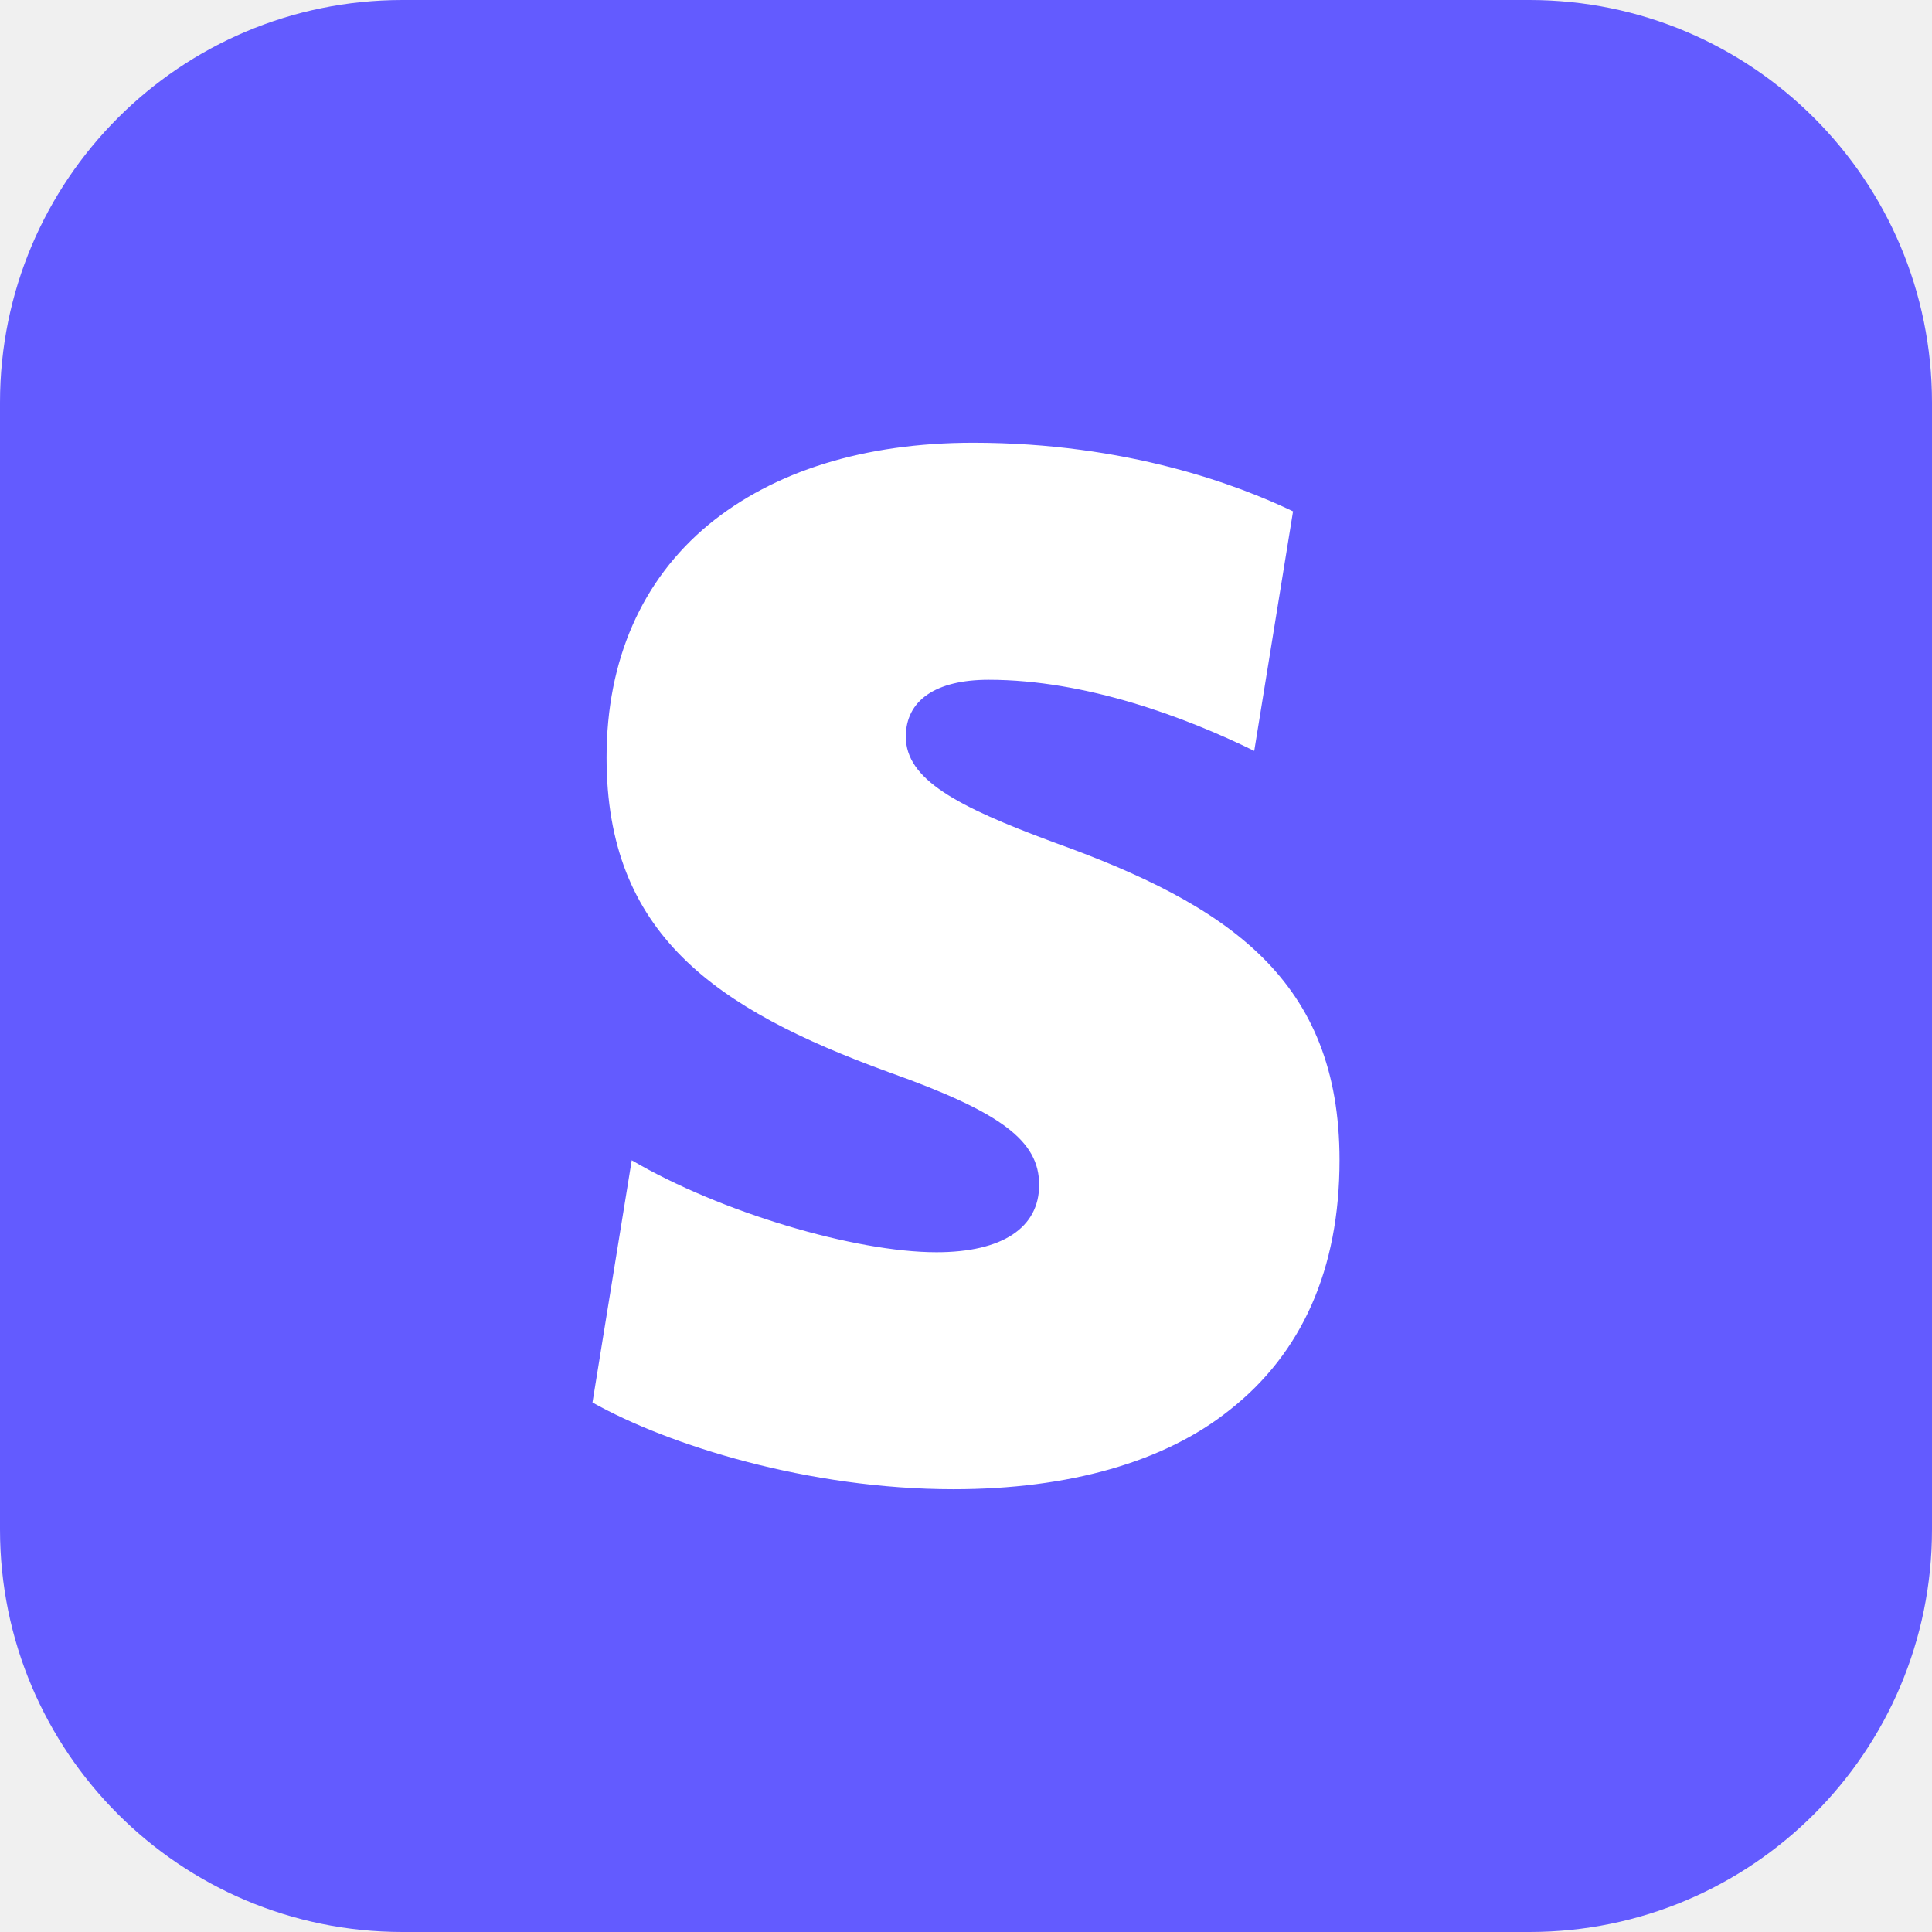
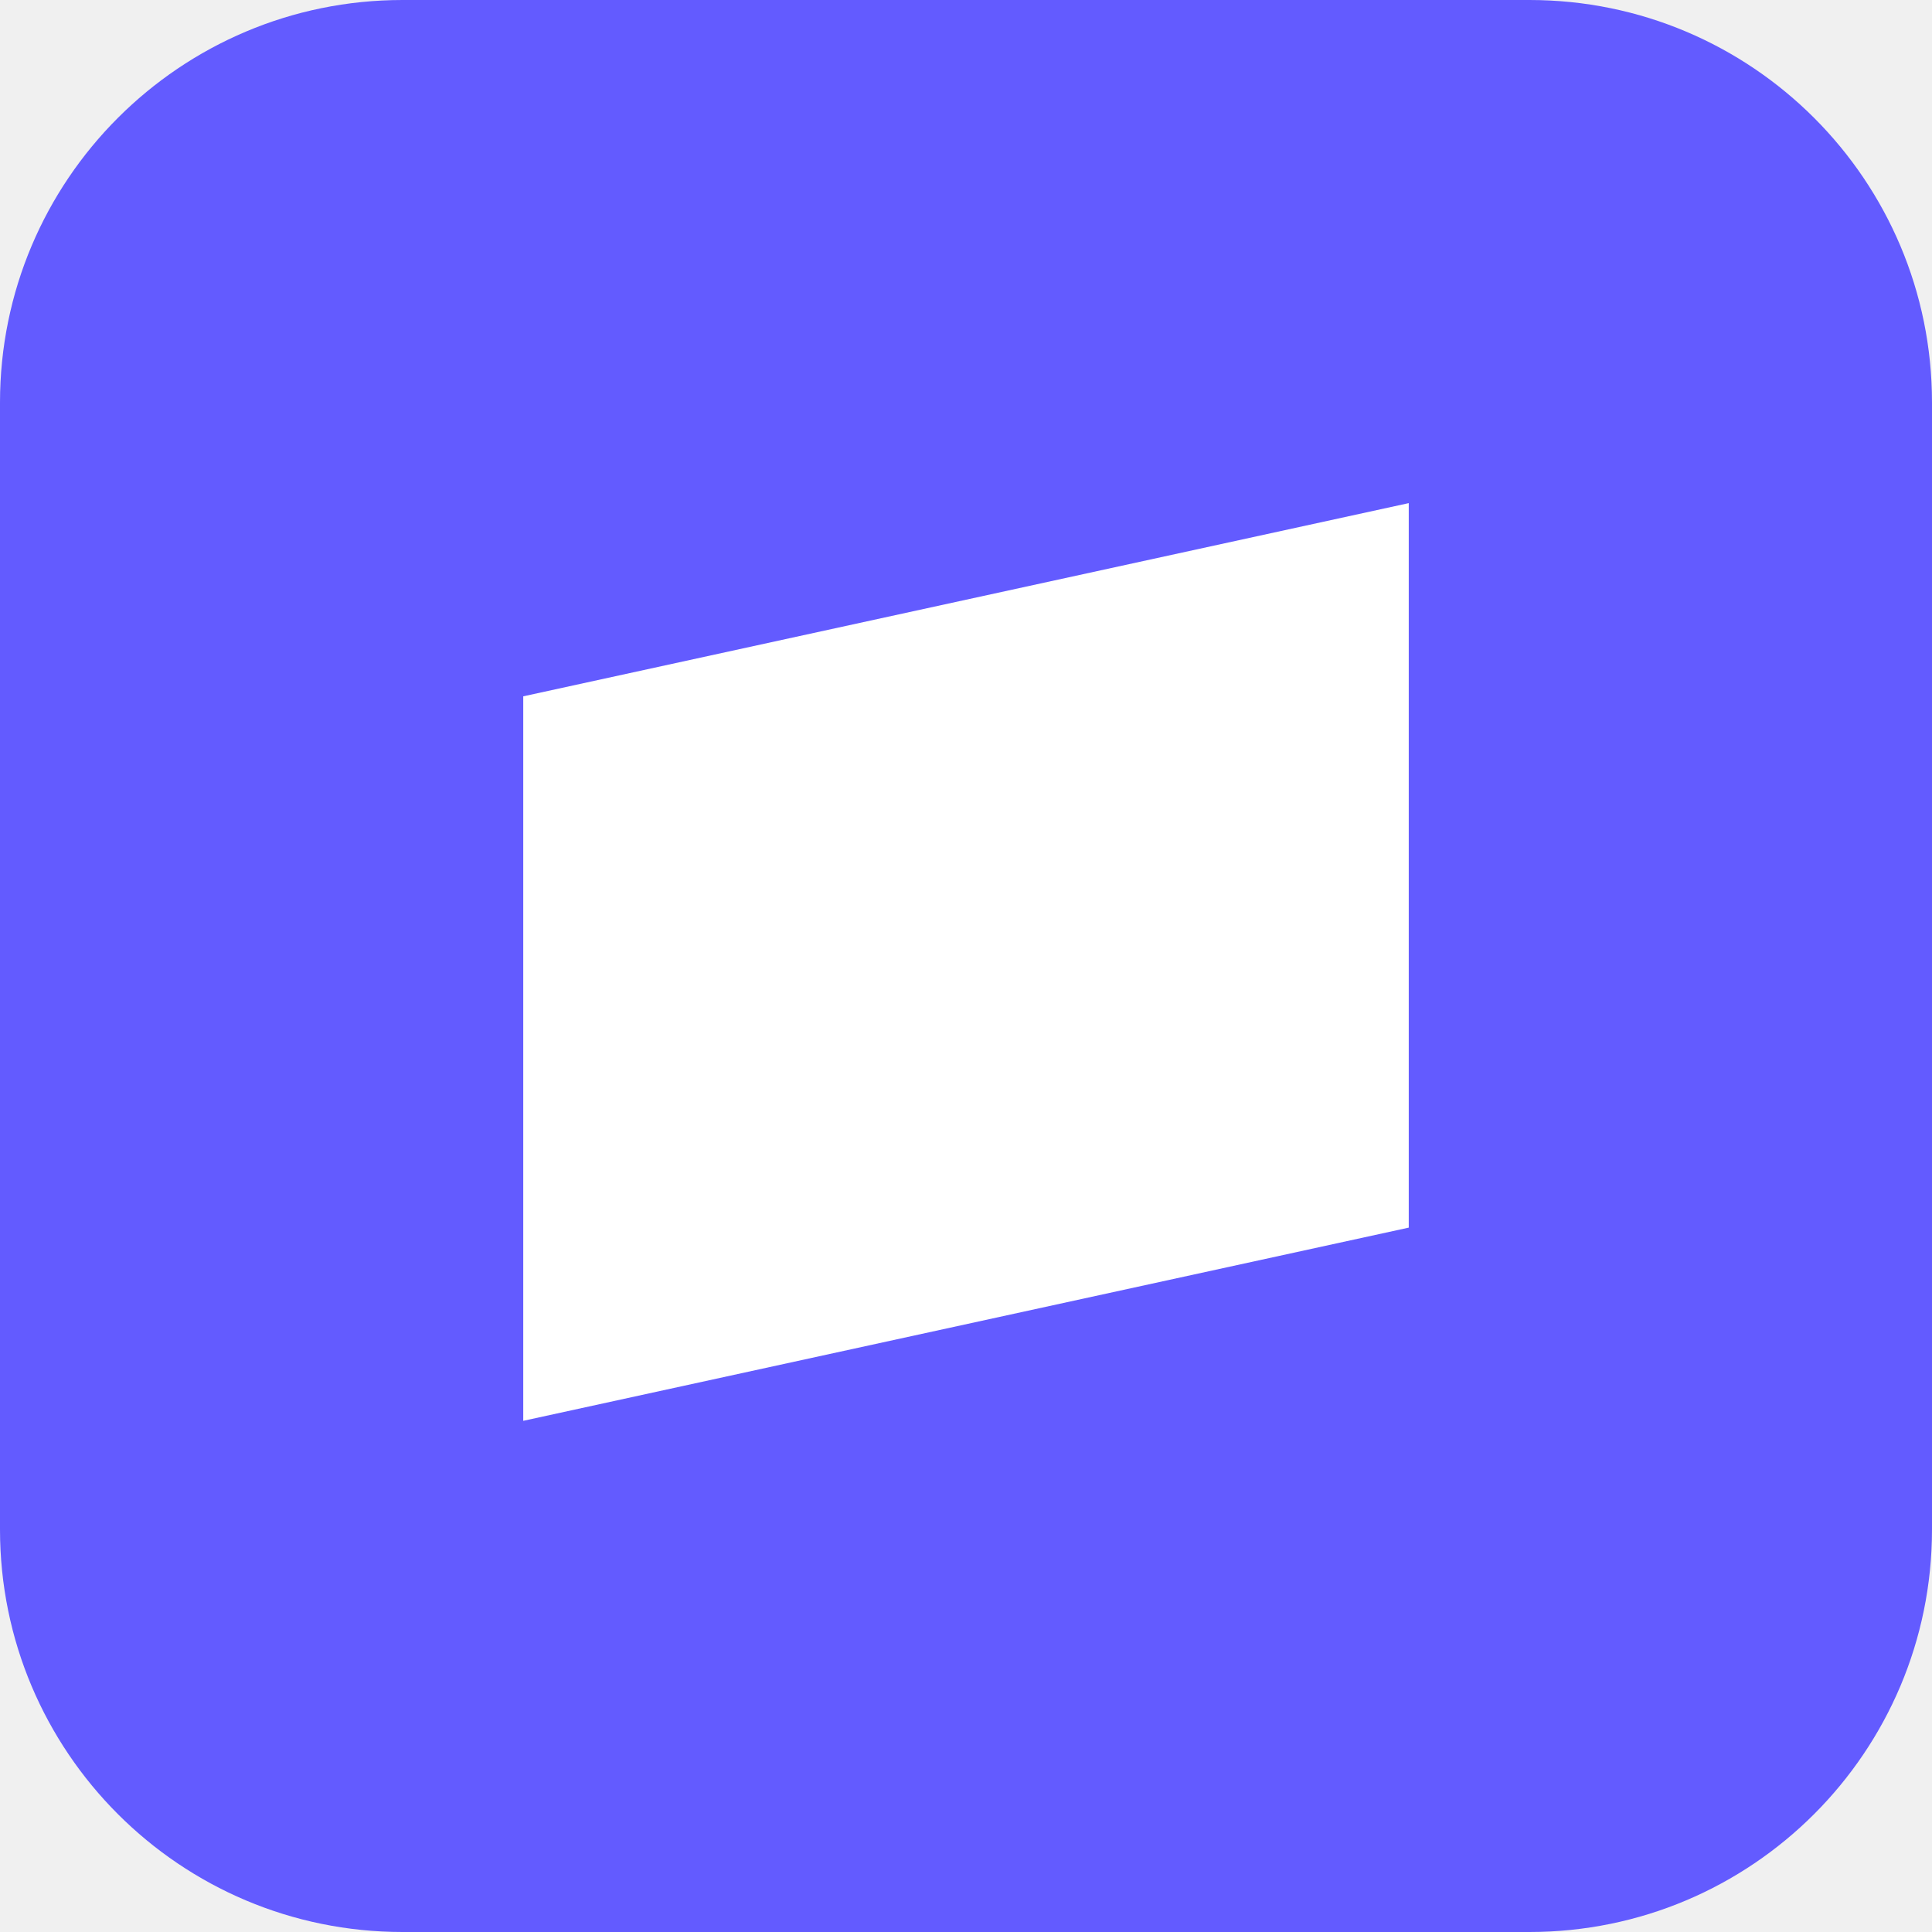
<svg xmlns="http://www.w3.org/2000/svg" viewBox="0 0 48 48" role="img" aria-label="Stripe">
  <rect width="48" height="48" rx="10" fill="#635BFF" />
-   <g transform="translate(11 11) scale(1.0833)" fill="#fff">
-     <path d="M13.976 9.15c-2.172-.806-3.356-1.426-3.356-2.409 0-.831.683-1.305 1.901-1.305 2.227 0 4.515.858 6.09 1.631l.89-5.494C18.252.975 15.697 0 12.165 0 9.667 0 7.589.654 6.104 1.872 4.56 3.147 3.757 4.992 3.757 7.218c0 4.039 2.467 5.76 6.476 7.219 2.585.92 3.445 1.574 3.445 2.583 0 .98-.84 1.545-2.354 1.545-1.875 0-4.965-.921-6.99-2.109l-.9 5.555C5.175 22.99 8.385 24 11.714 24c2.641 0 4.843-.624 6.328-1.813 1.664-1.305 2.525-3.236 2.525-5.732 0-4.128-2.524-5.851-6.594-7.305h.003z" />
-   </g>
+   <path fill="#fff" d="M13 17.3 L35 12.5 L35 30.5 L13 35.3 Z" />
</svg>
